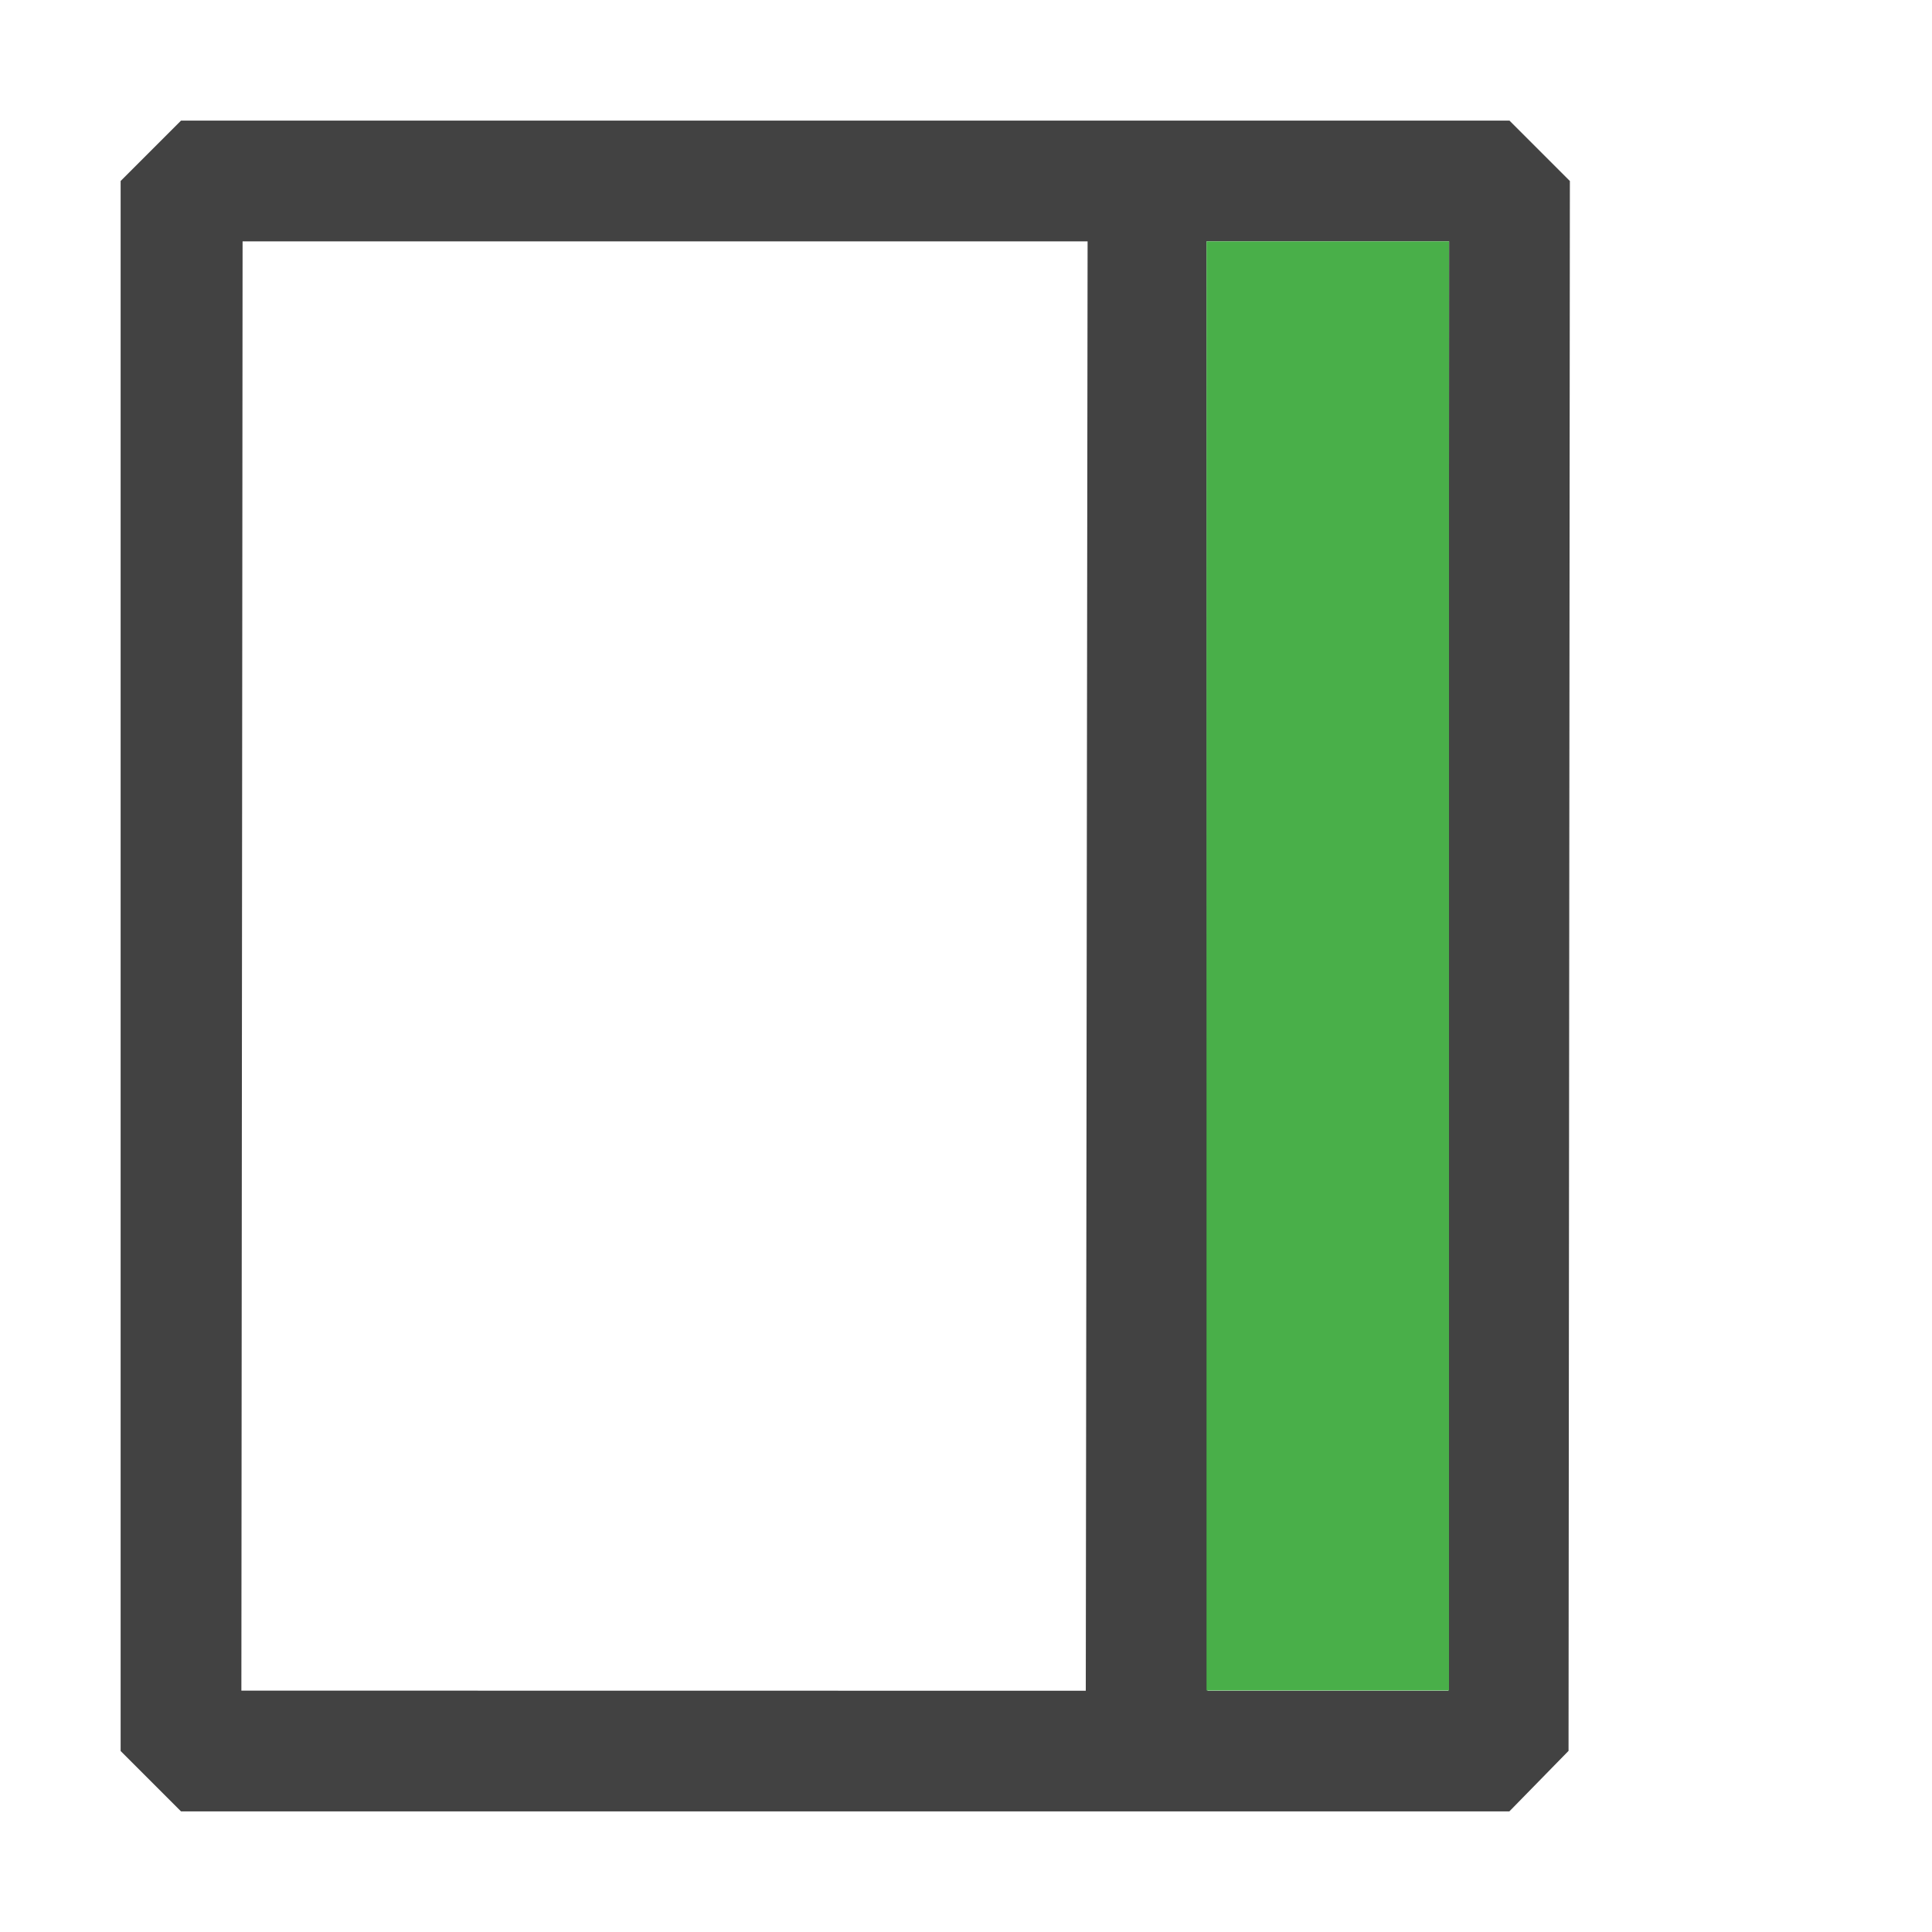
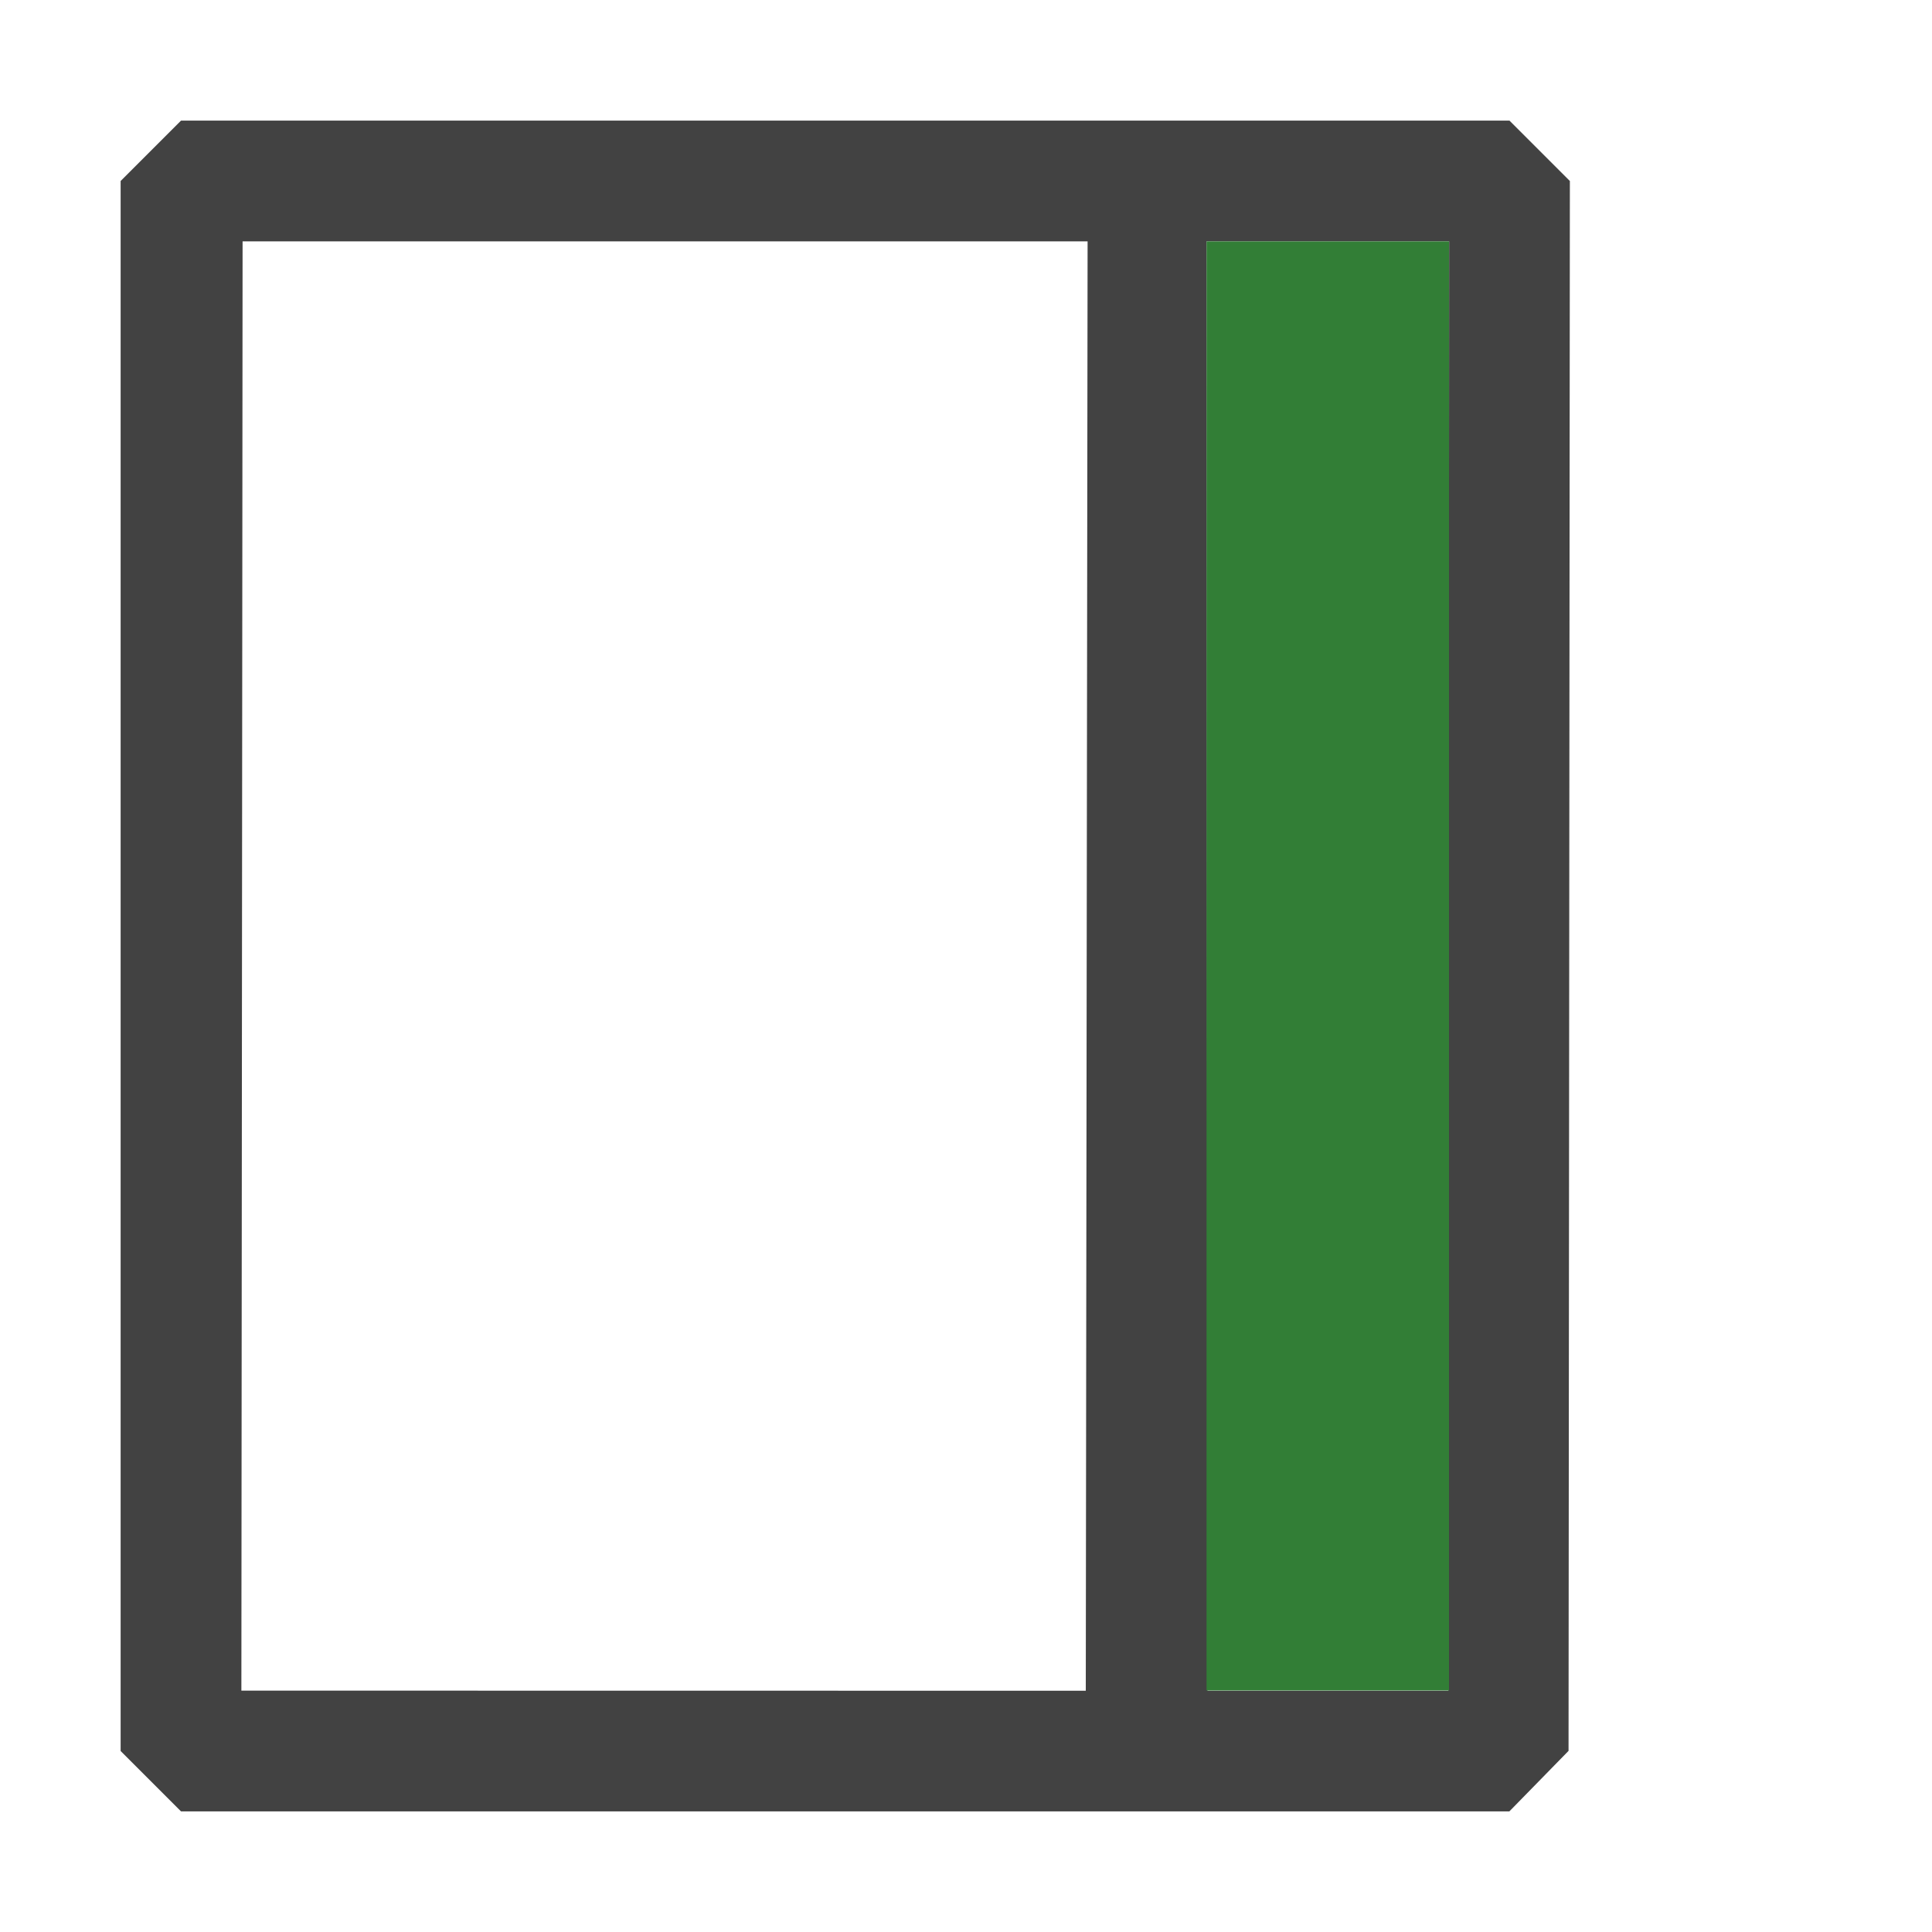
<svg xmlns="http://www.w3.org/2000/svg" width="16px" height="16px" viewBox="0 0 16 16" version="1.1" xml:space="preserve" style="fill-rule:evenodd;clip-rule:evenodd;stroke-linejoin:round;stroke-miterlimit:2;">
  <path d="M12.99,14.5L12.5,15.001L1.499,15.001L0.999,14.501L0.999,1.499L1.499,0.999L12.501,0.999L13.001,1.499L12.99,14.5ZM11.995,14.002L12.001,1.999L9.992,1.999L10,14.002L11.999,14.002L11.995,14.002ZM8.992,14.002L9.007,1.999L2.009,1.999L1.999,14.001L8.992,14.002Z" style="fill:rgb(66,66,66);" />
-   <rect x="9.992" y="1.999" width="2.008" height="12.001" style="fill:rgb(73,175,73);" />
+   <rect x="9.992" y="1.999" width="2.008" height="12.001" style="fill:rgb(50,126,54);" />
</svg>
